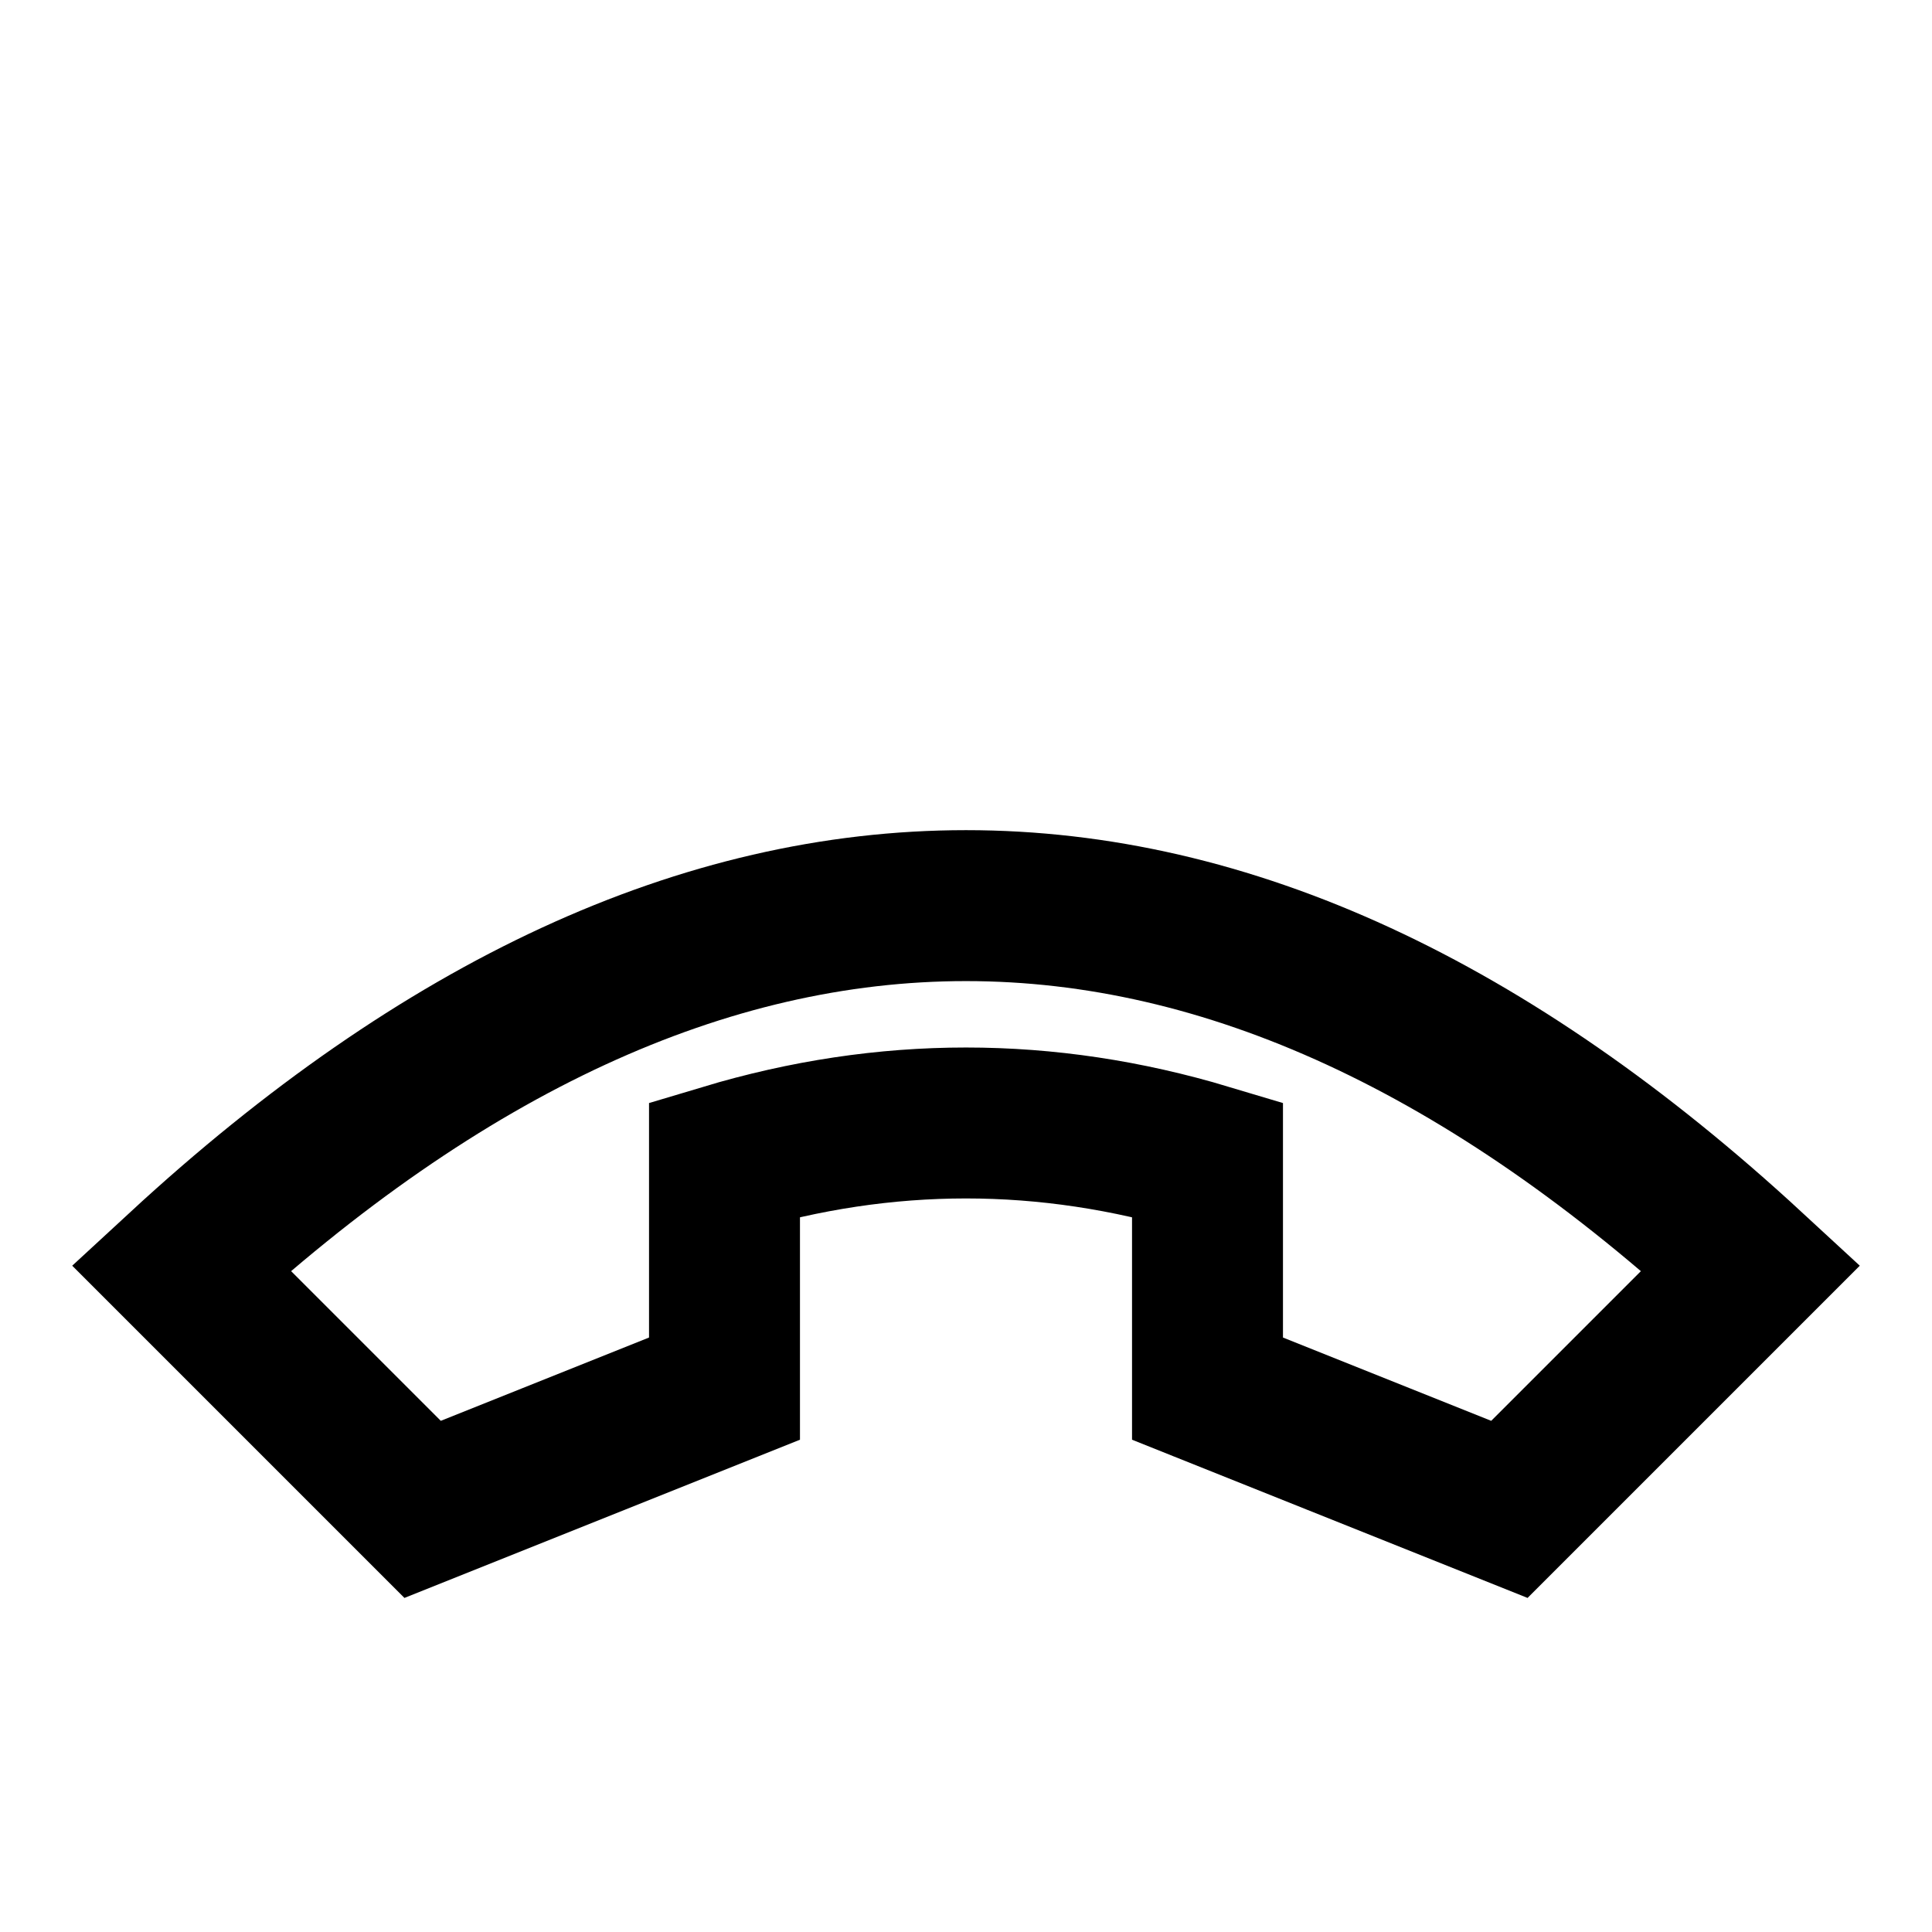
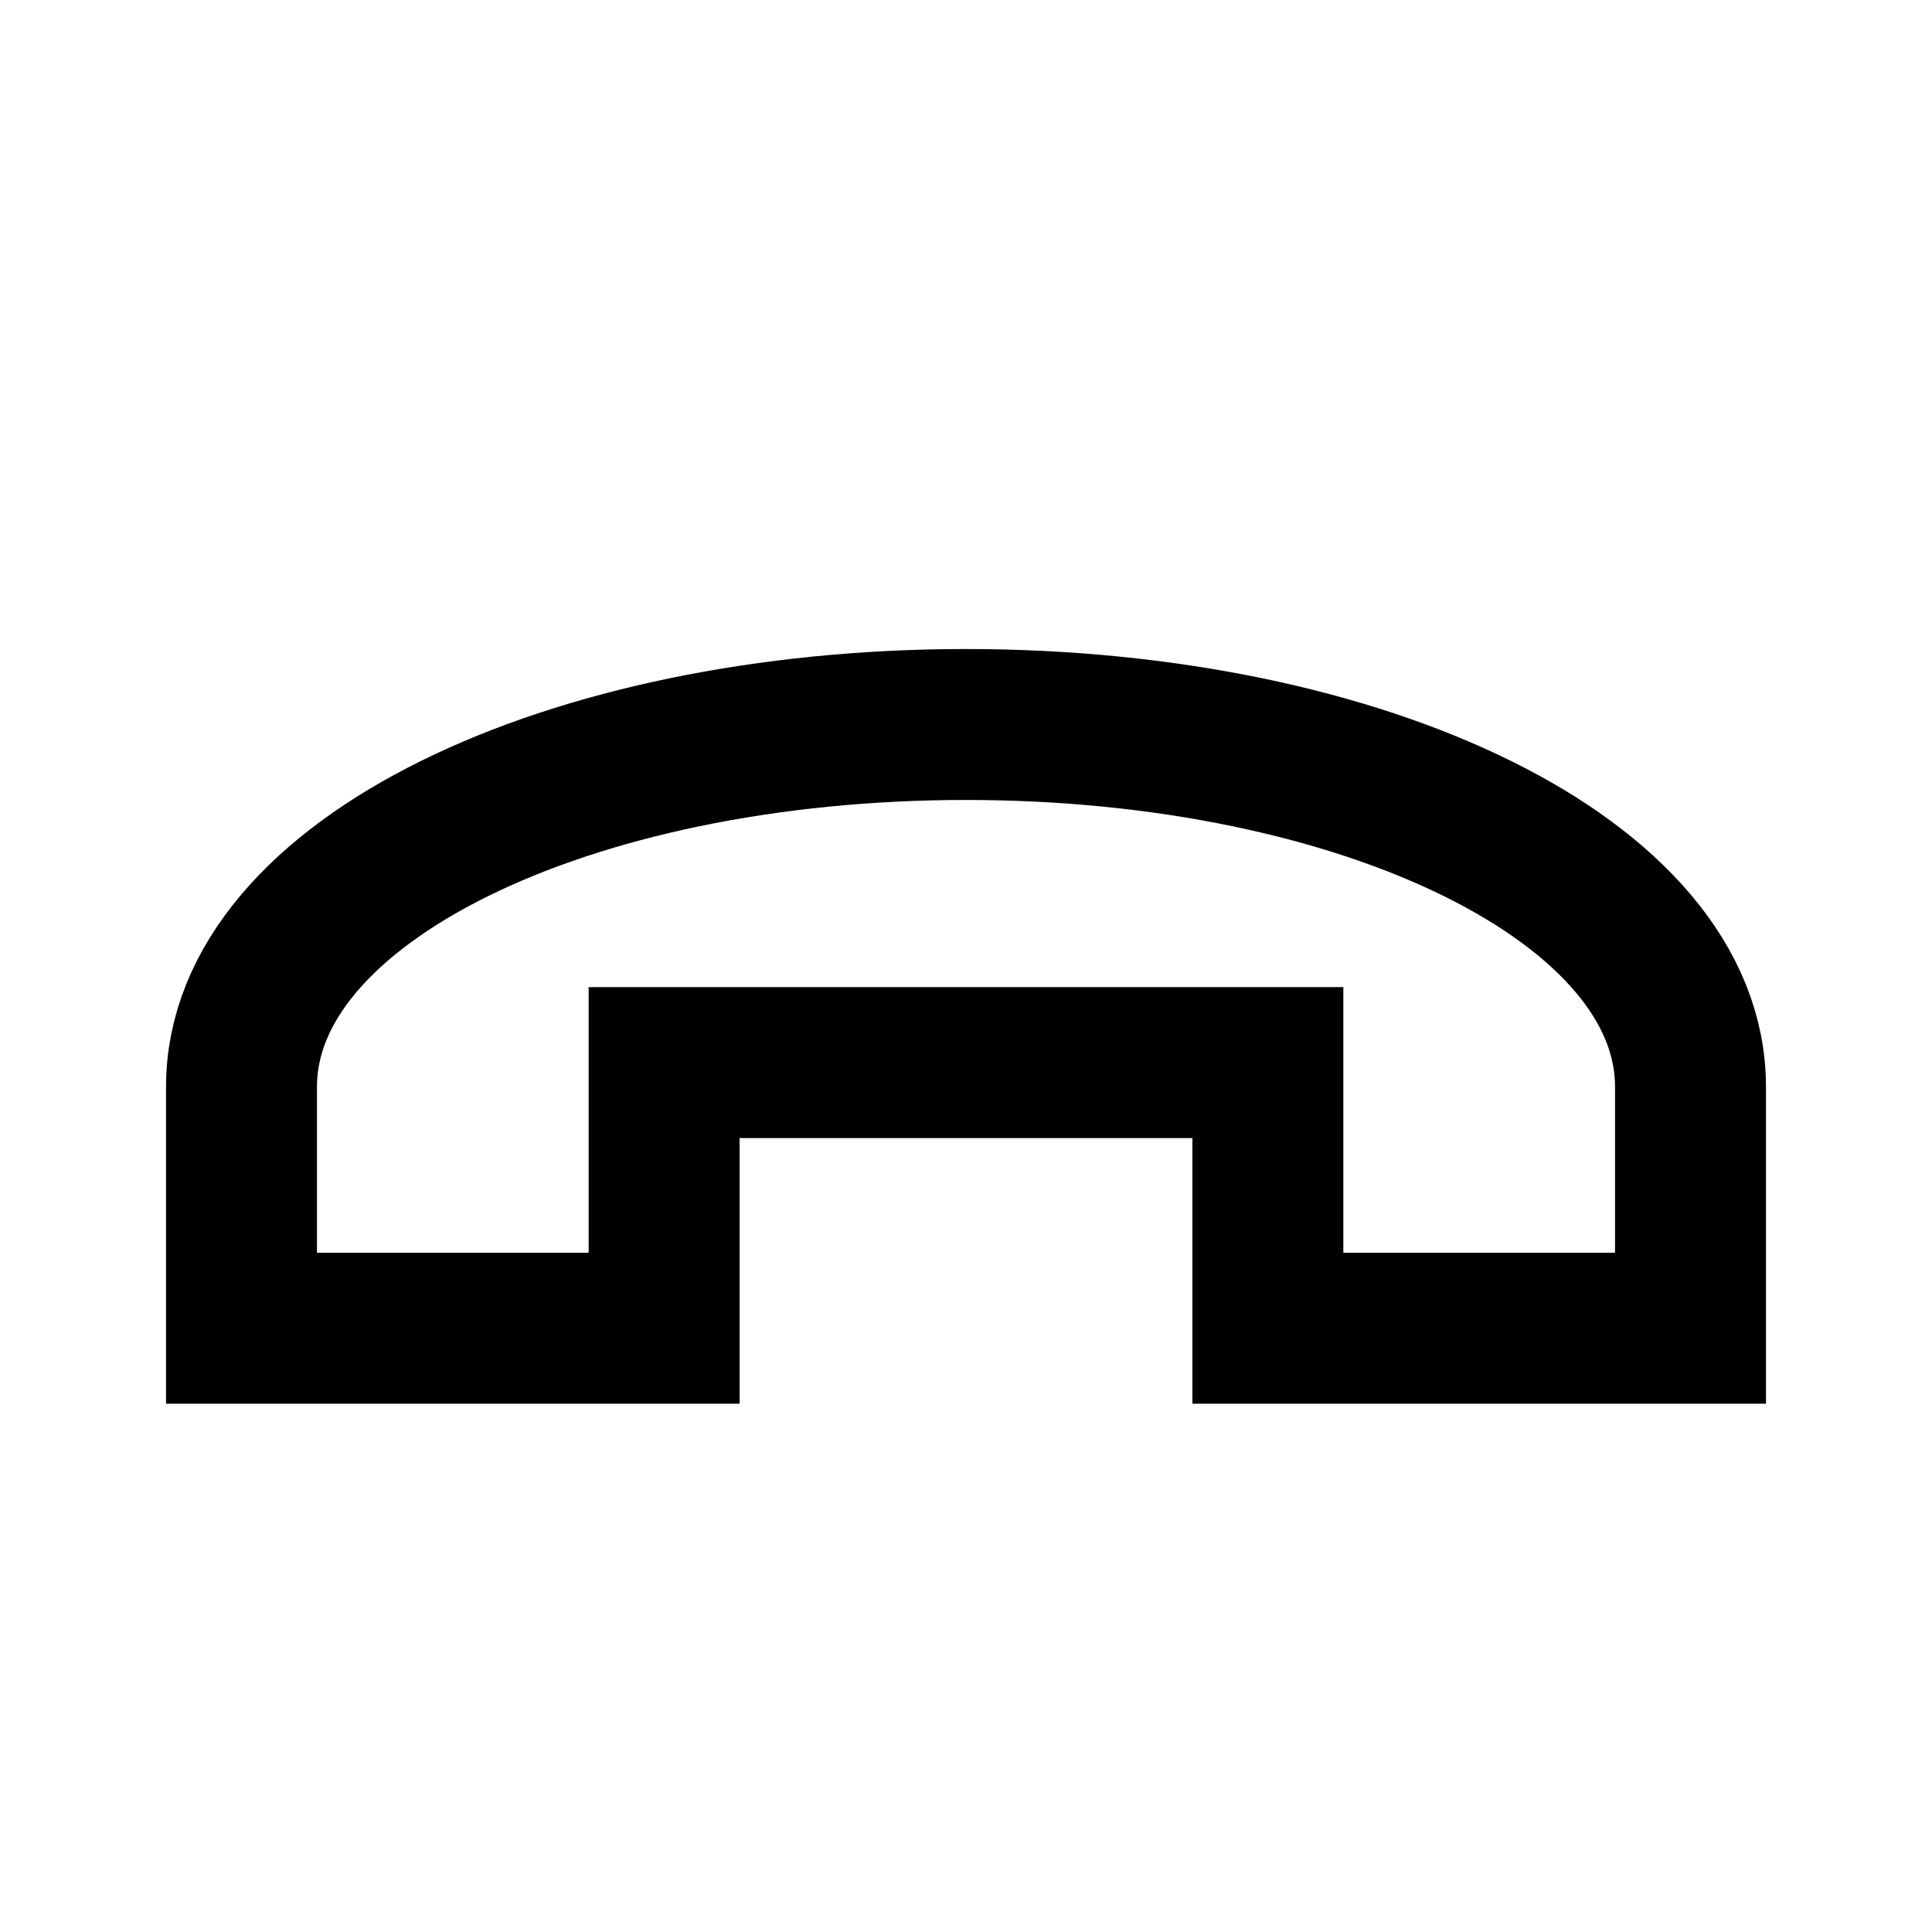
<svg xmlns="http://www.w3.org/2000/svg" viewBox="0 0 16 16" fill="none" stroke="currentColor" stroke-width="1.25" stroke-linecap="square" stroke-linejoin="miter">
-   <path d="M1.5 10.5 3.5 12.5 6 11.5V9.6Q8 9 10 9.6v1.9l2.5 1 2-2Q8 4.5 1.5 10.5z" />
+   <path d="M2 11V9C2 7.3 4.7 6 8 6s6 1.3 6 3v2h-3.5V8.8h-5V11z" />
</svg>
